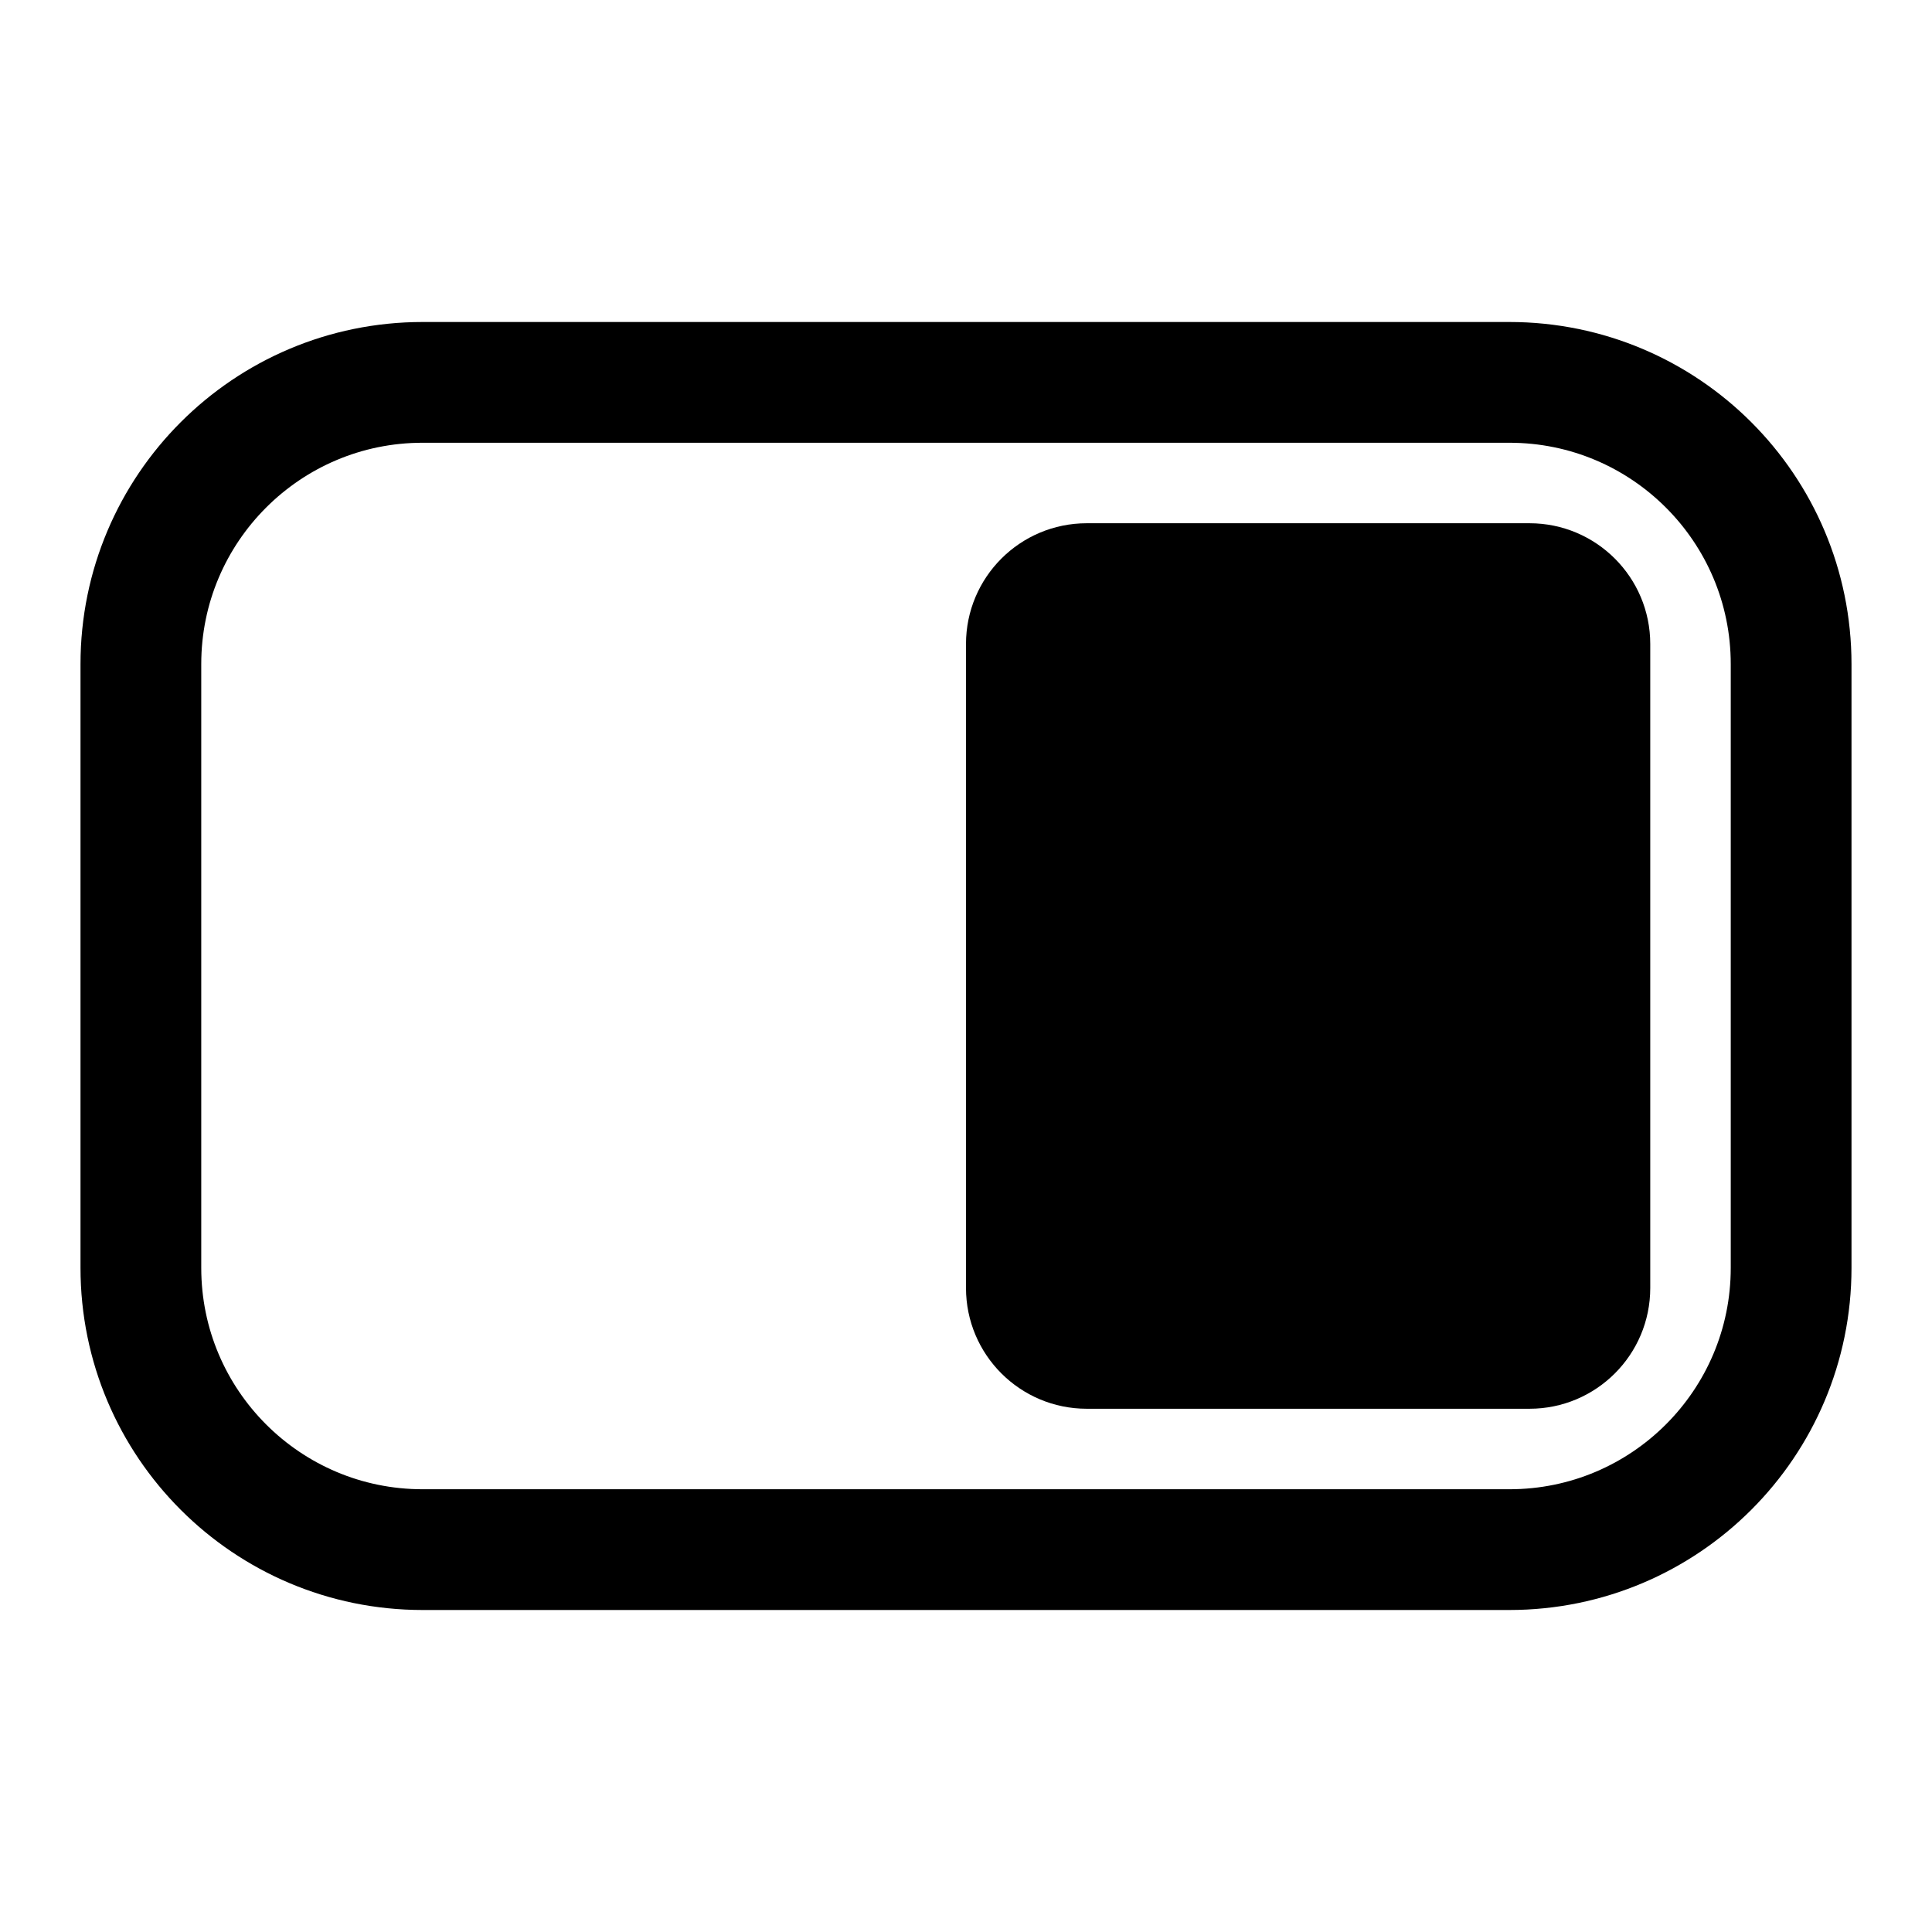
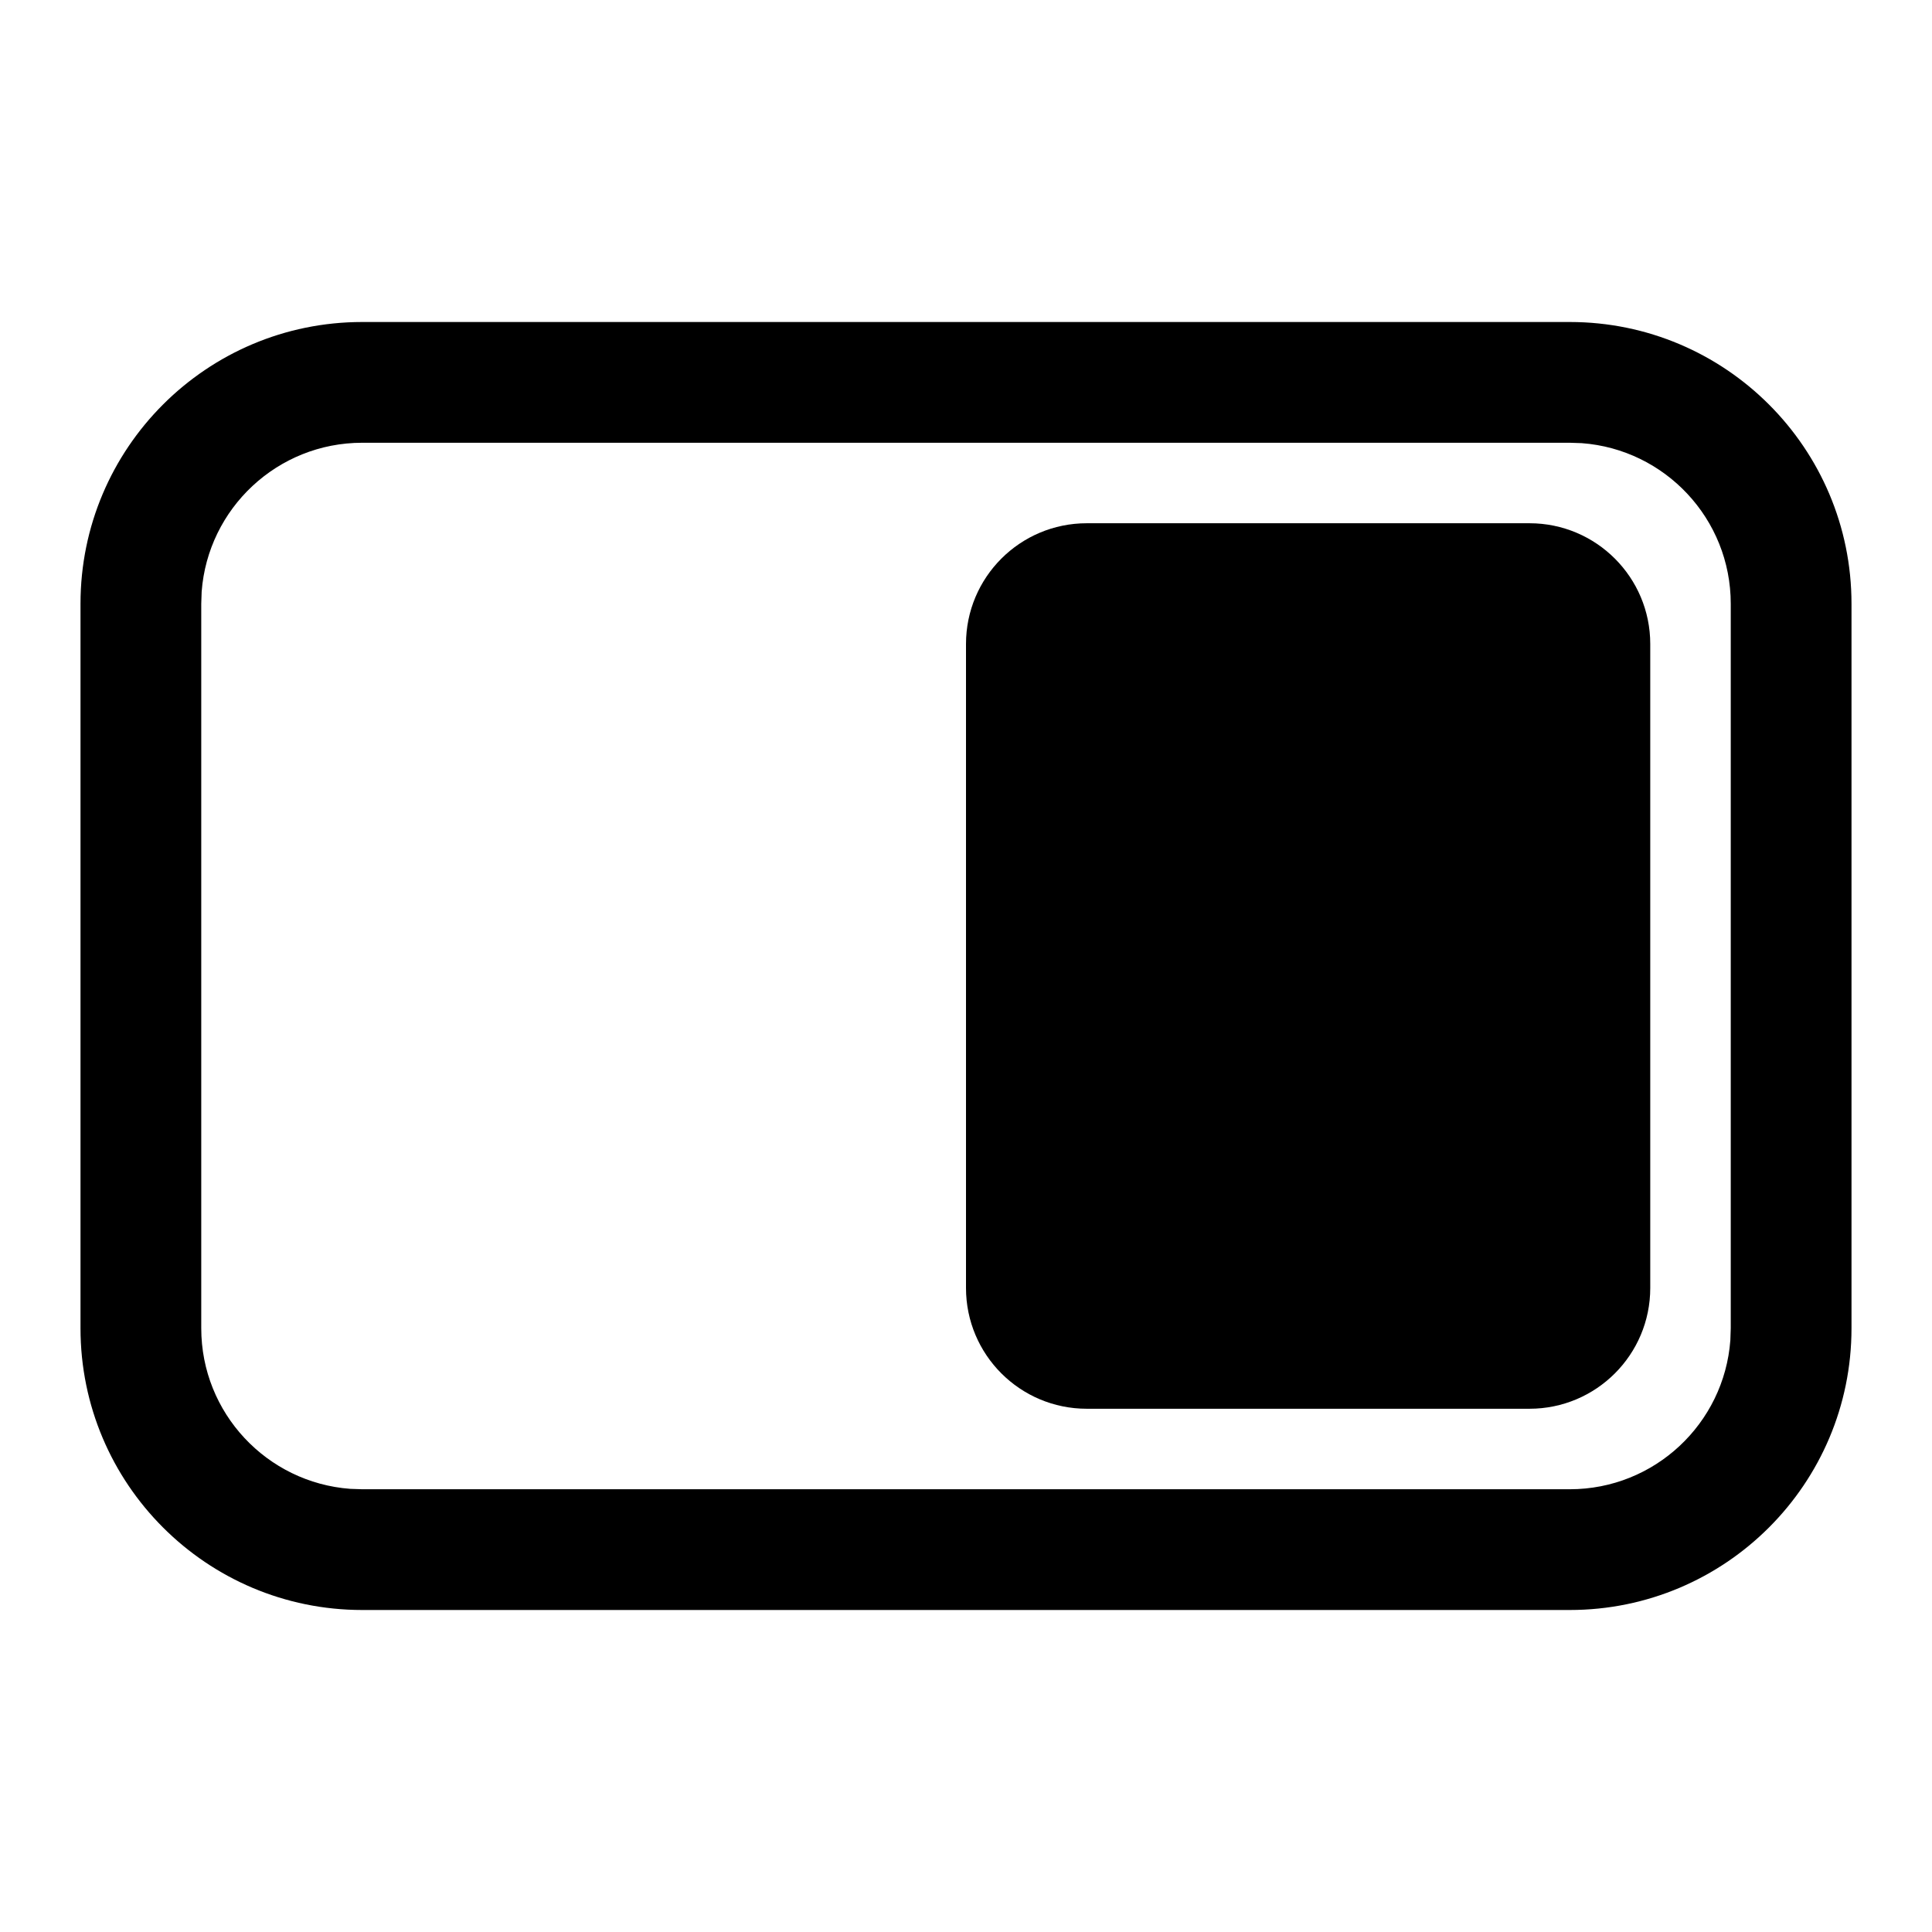
<svg xmlns="http://www.w3.org/2000/svg" width="24px" height="24px" viewBox="0 0 24 24" version="1.1">
  <g id="ic_window_Menu_Screen_N" stroke="none" stroke-width="1" fill="none" fill-rule="evenodd">
-     <rect id="矩形" stroke="#000000" stroke-width="1.5" x="1.75" y="4.75" width="20.5" height="14.5" rx="3.5" />
+     <path d="M19.5,4 C21.433,4 23,5.567 23,7.5 L23,16.5 C23,18.433 21.433,20 19.5,20 L4.5,20 C2.567,20 1,18.433 1,16.5 L1,7.5 C1,5.567 2.567,4 4.5,4 L19.5,4 Z M19.5,5.5 L4.5,5.5 C3.446,5.5 2.582,6.316 2.505,7.351 L2.5,7.5 L2.5,16.5 C2.5,17.554 3.316,18.418 4.351,18.495 L4.5,18.5 L19.5,18.5 C20.554,18.5 21.418,17.684 21.495,16.649 L21.5,16.5 L21.5,7.5 C21.5,6.446 20.684,5.582 19.649,5.505 L19.5,5.5 Z" id="矩形" fill="#000000" fill-rule="nonzero" />
    <rect id="矩形" fill="#000000" x="12" y="6.5" width="8.5" height="11" rx="1.5" />
  </g>
</svg>
